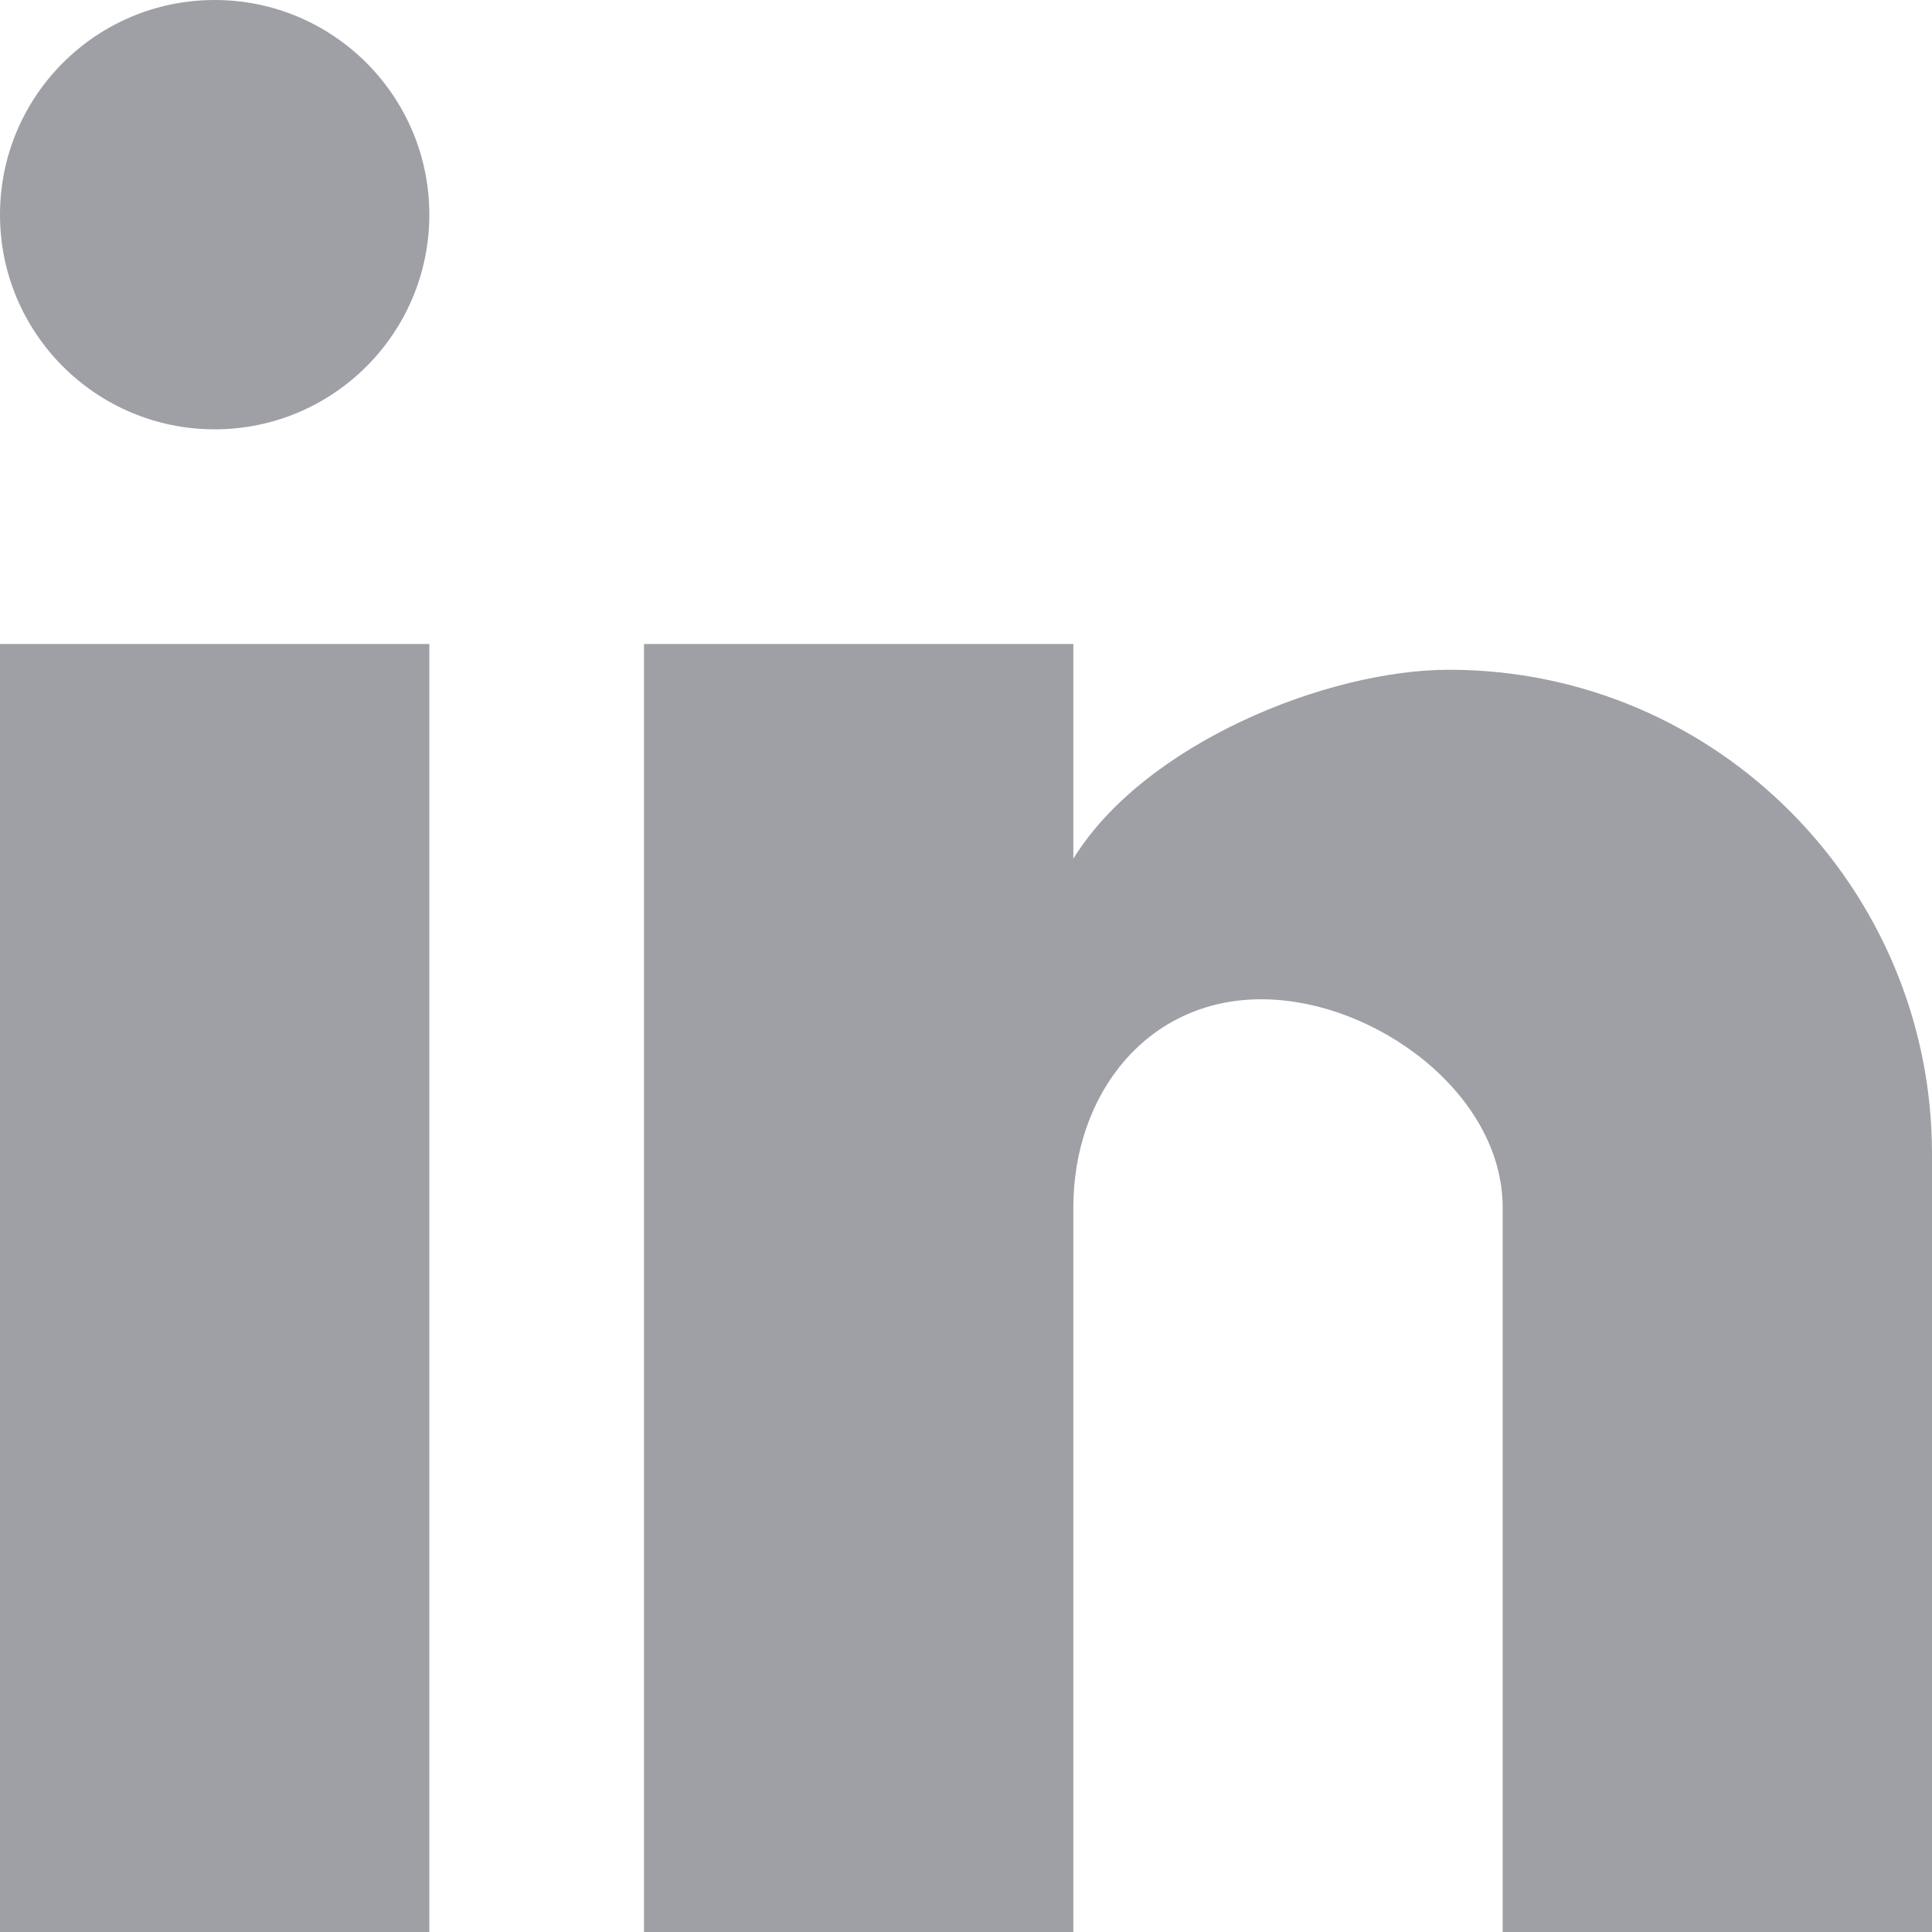
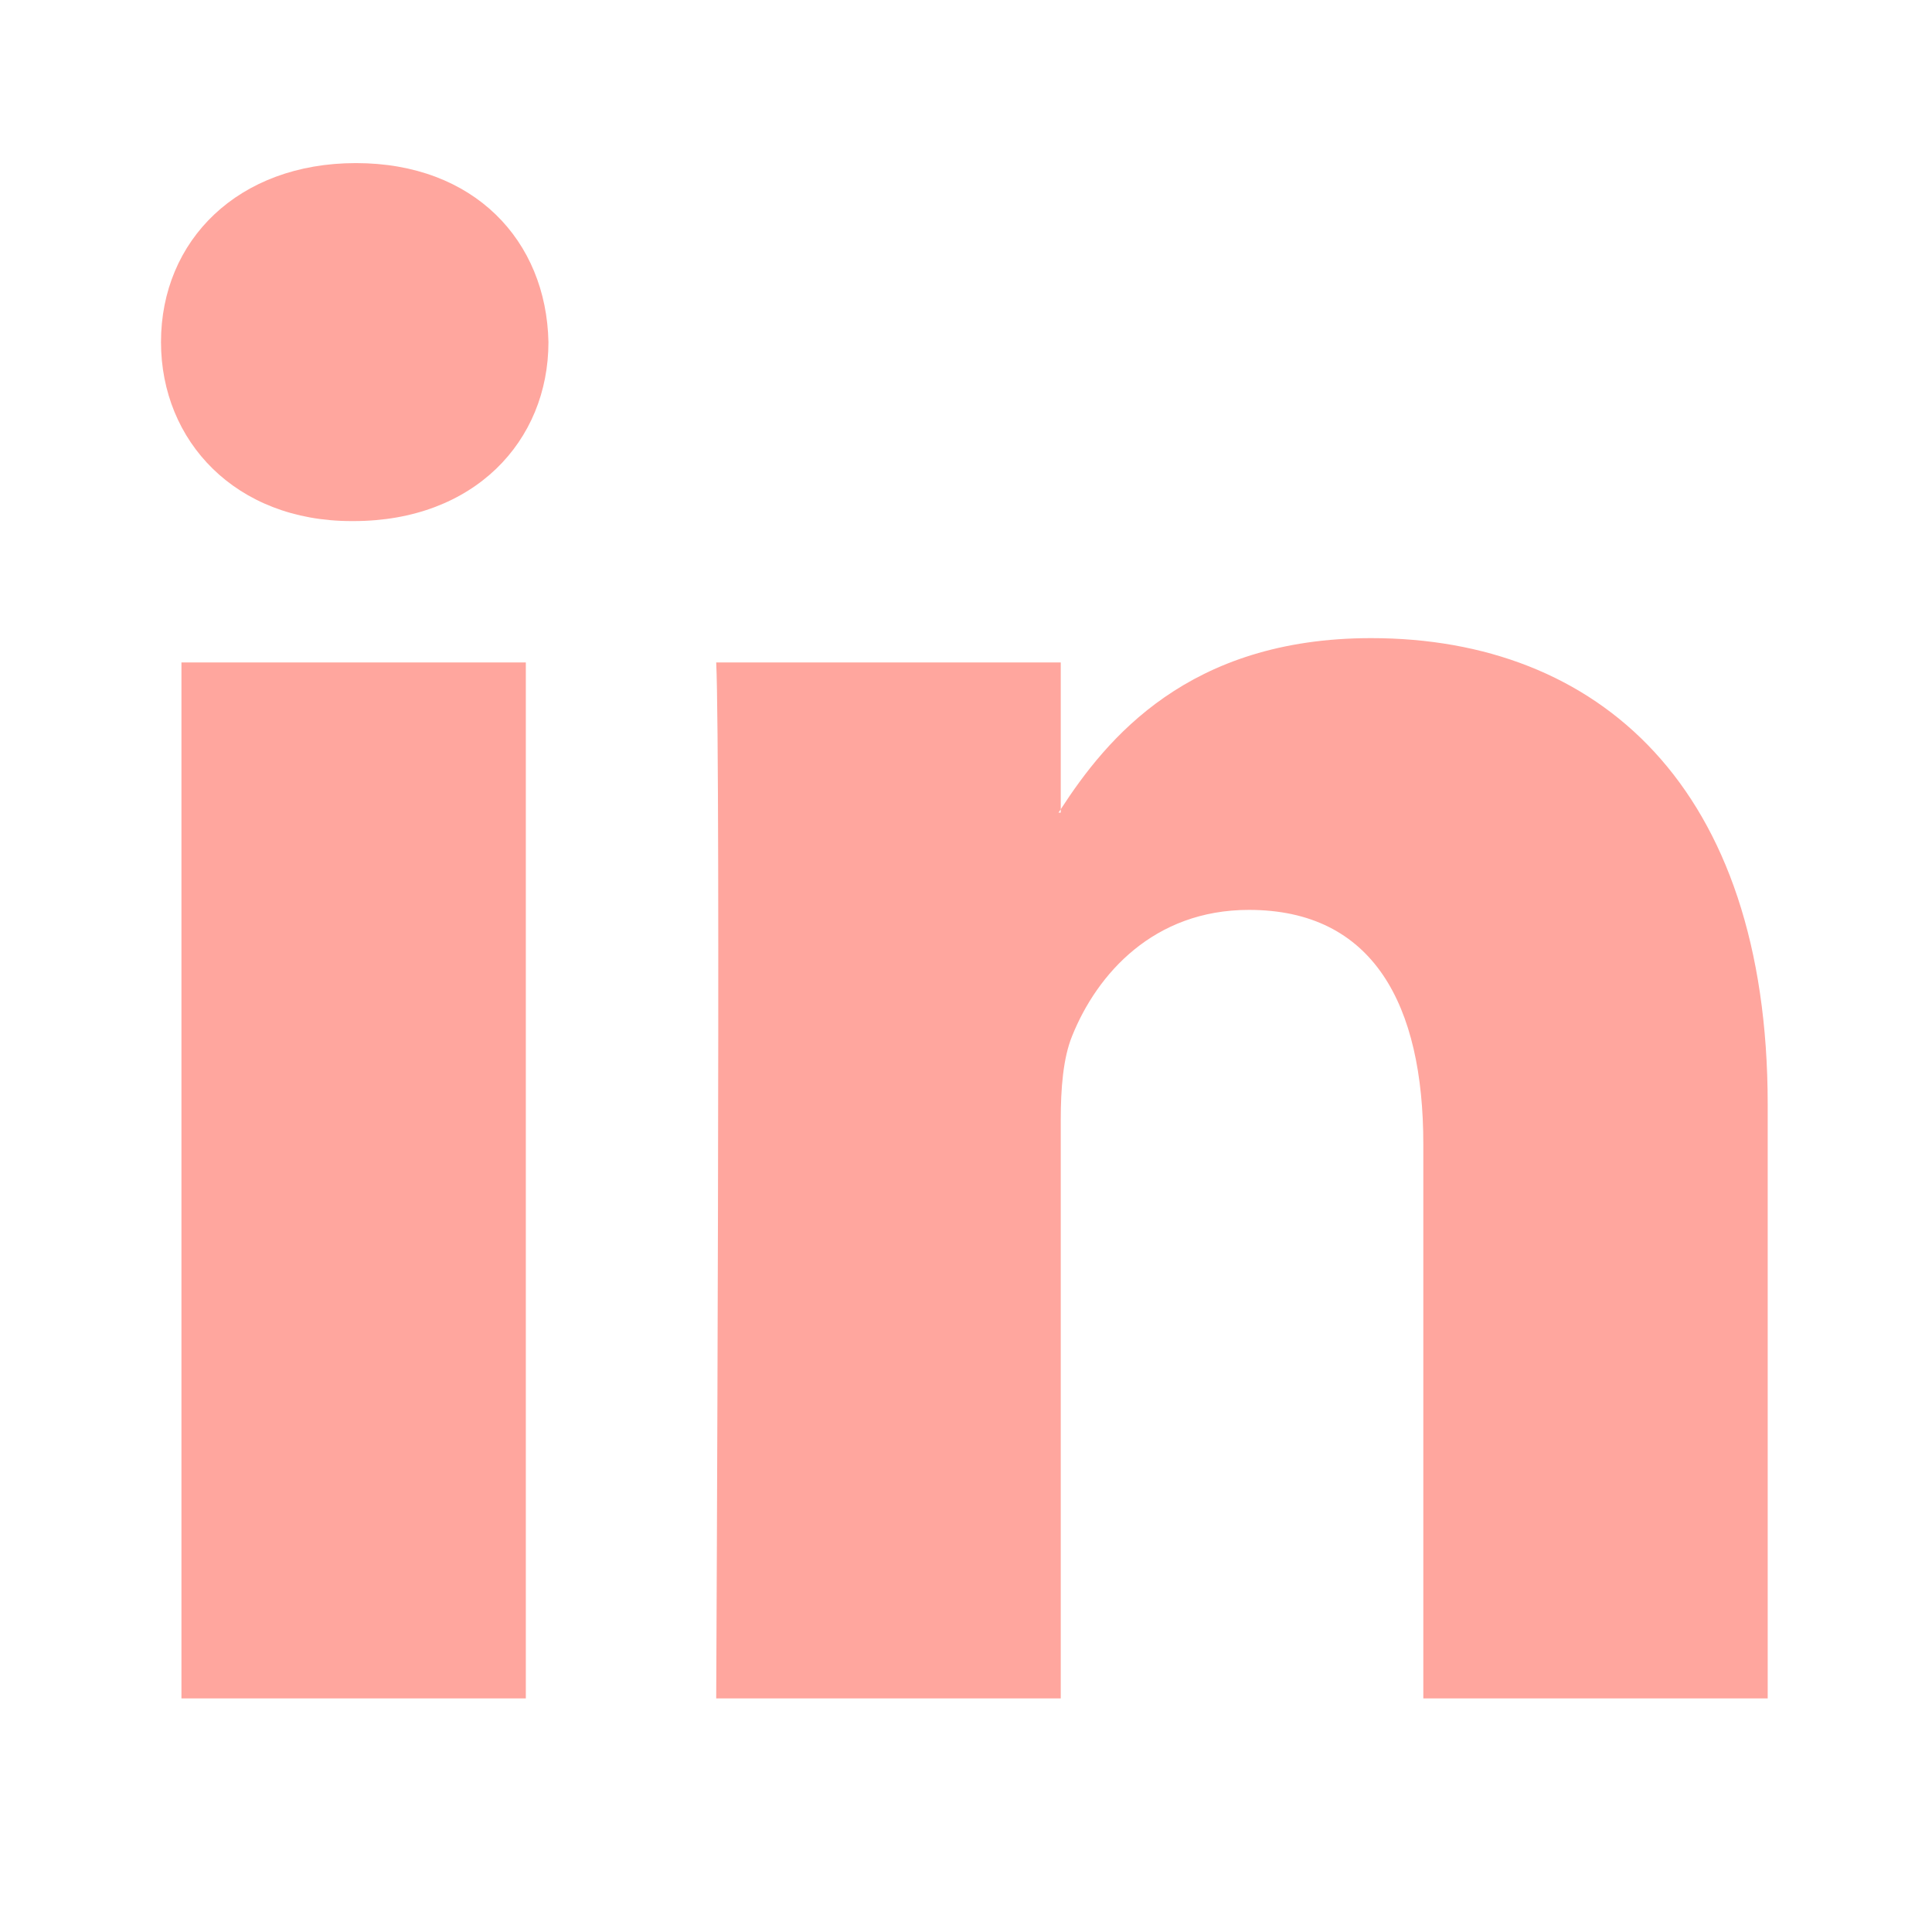
- <svg xmlns="http://www.w3.org/2000/svg" width="18" height="18" viewBox="0 0 18 18">
-   <path fill="#9EA0A6" fill-rule="nonzero" d="M18 18h-4v-6.75c0-1.06-1.19-1.94-2.25-1.94S10 10.19 10 11.25V18H6V6h4v2c.66-1.07 2.36-1.76 3.5-1.76 2.5 0 4.5 2.04 4.5 4.51V18zM4 18H0V6h4v12zM2 0a2 2 0 1 1 0 4 2 2 0 0 1 0-4z" />
+ <svg xmlns="http://www.w3.org/2000/svg" width="24" height="24" viewBox="0 0 24 24" fill="none">
+   <path d="M21.959 13.719V21.098H17.681V14.213C17.681 12.483 17.062 11.303 15.514 11.303C14.332 11.303 13.628 12.099 13.319 12.868C13.206 13.143 13.177 13.526 13.177 13.911V21.098H8.897C8.897 21.098 8.955 9.438 8.897 8.229H13.177V10.053L13.149 10.095H13.177V10.053C13.745 9.178 14.76 7.927 17.033 7.927C19.848 7.927 21.959 9.767 21.959 13.719ZM4.421 2.026C2.958 2.026 2 2.986 2 4.249C2 5.484 2.93 6.473 4.365 6.473H4.393C5.886 6.473 6.813 5.484 6.813 4.249C6.787 2.986 5.887 2.026 4.422 2.026H4.421ZM2.254 21.098H6.532V8.229H2.254V21.098Z" fill="#FFA69E" />
</svg>
